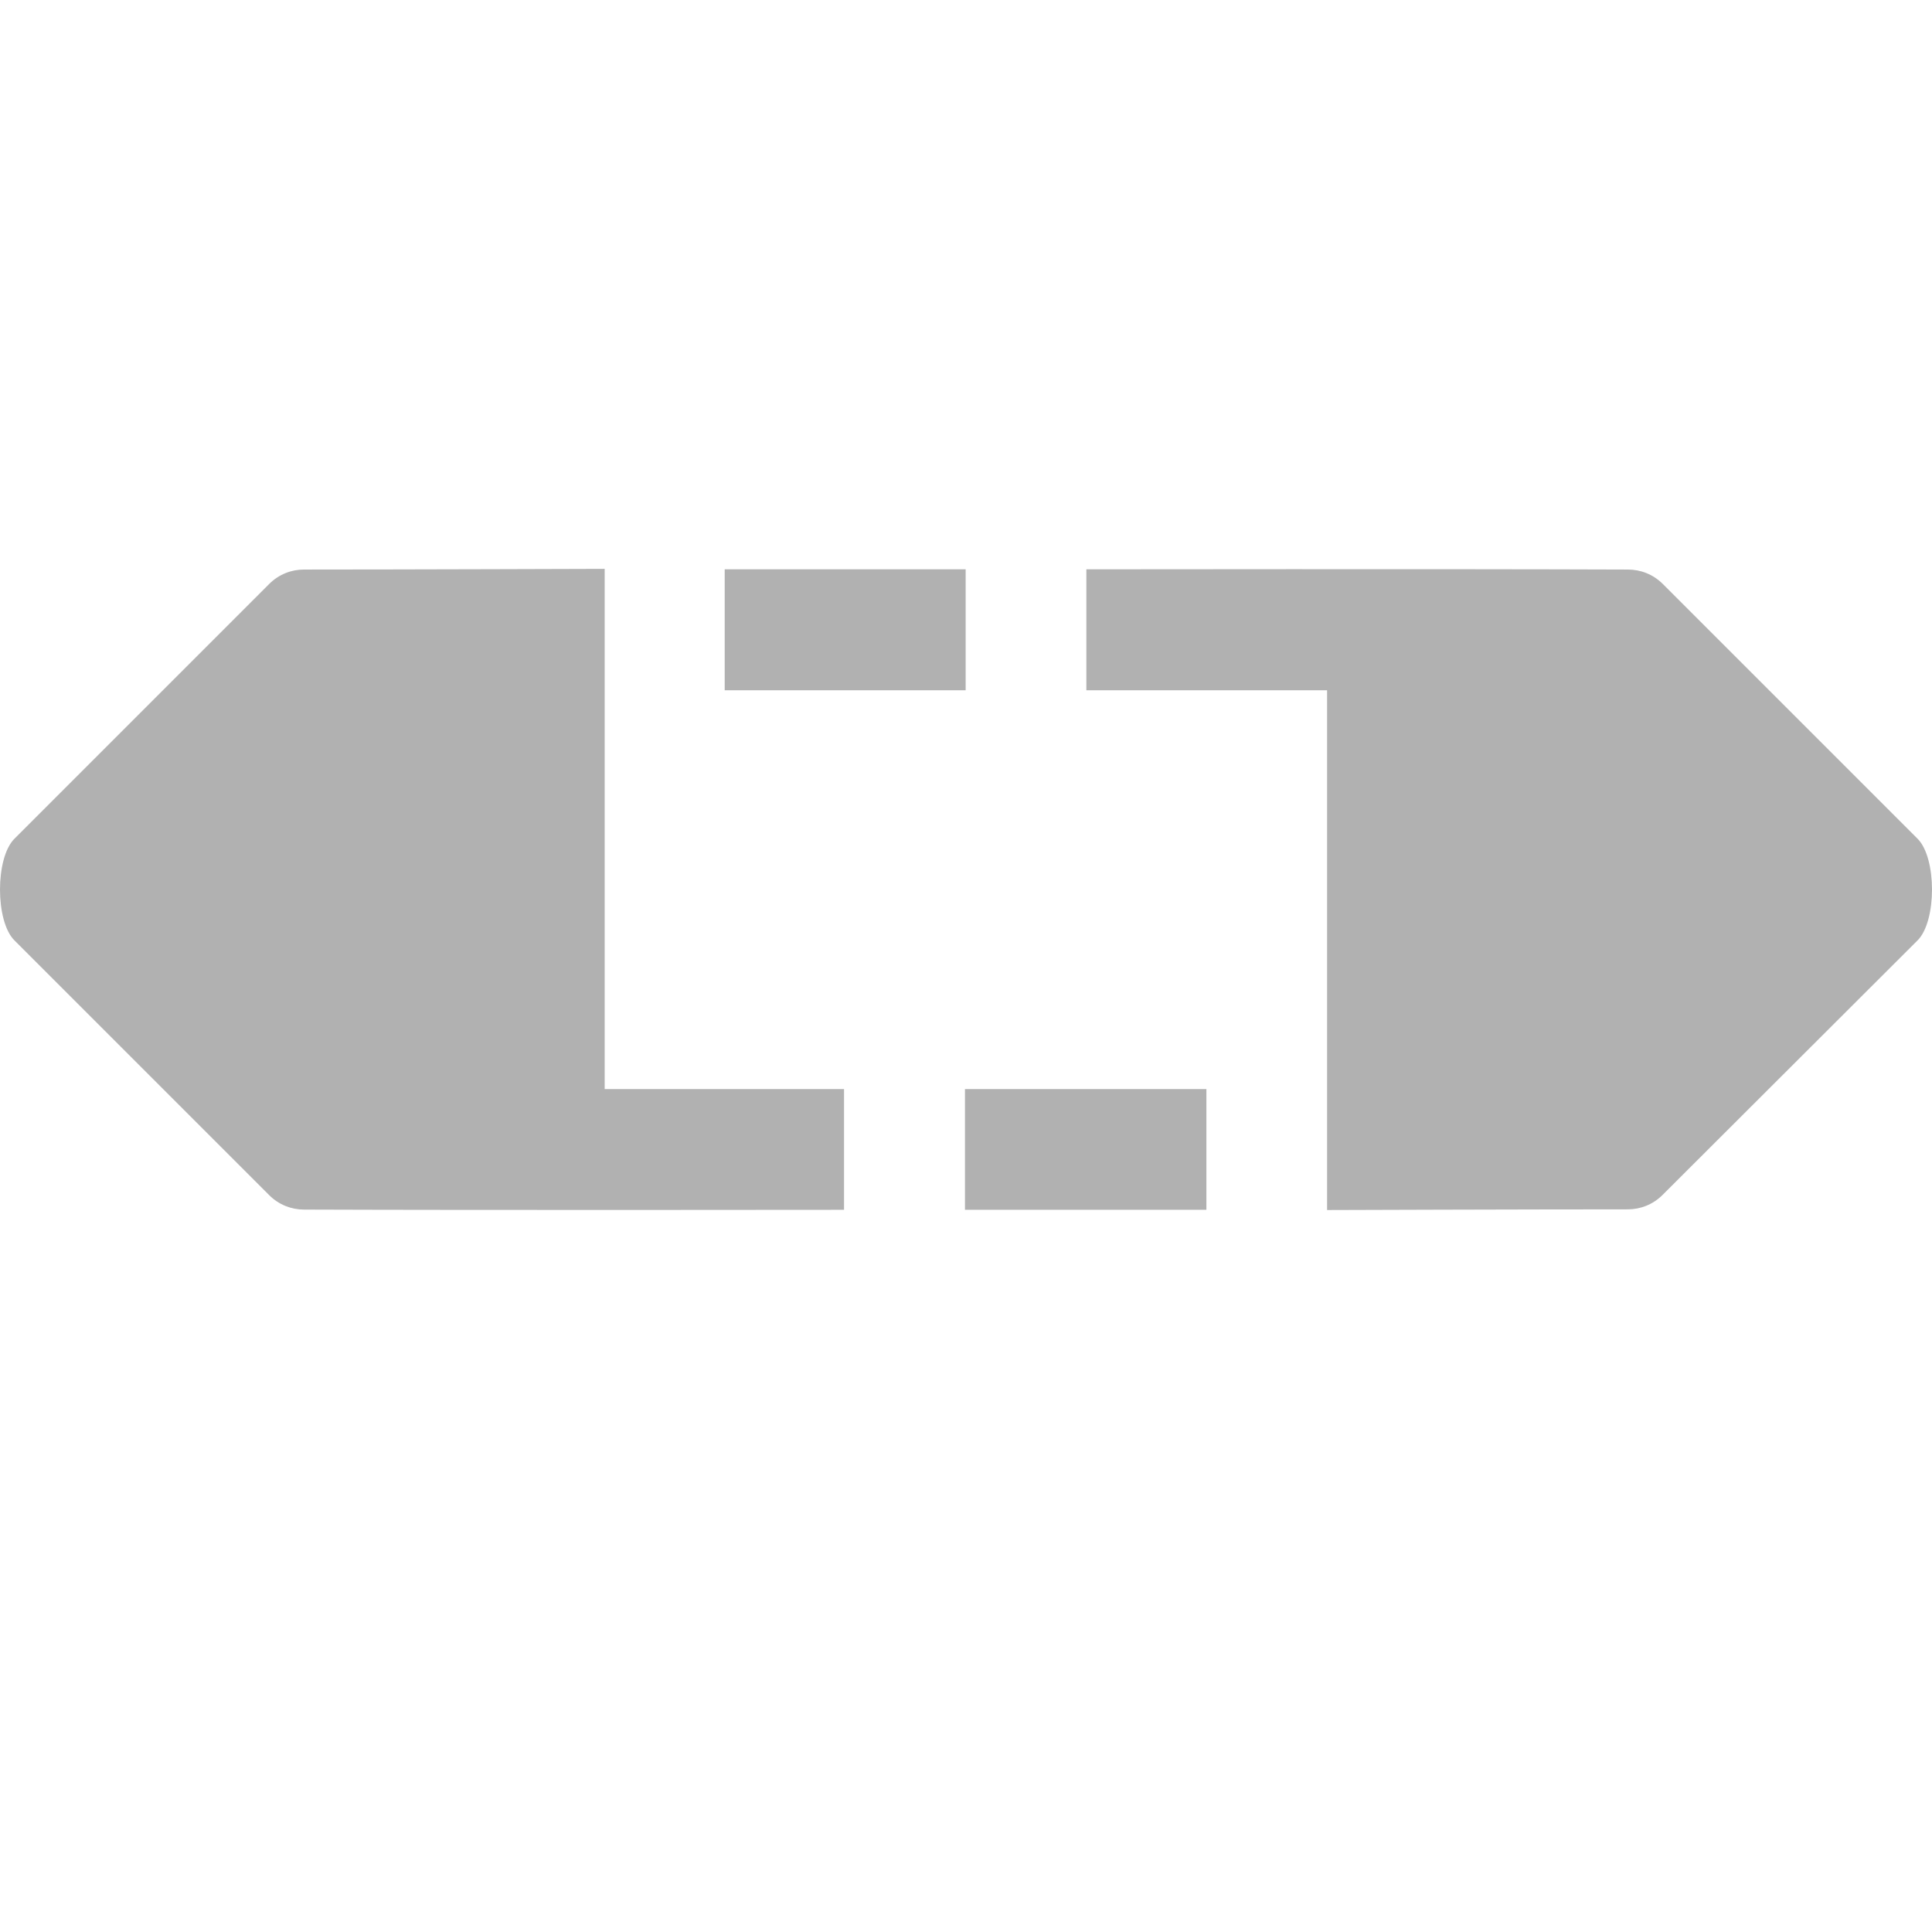
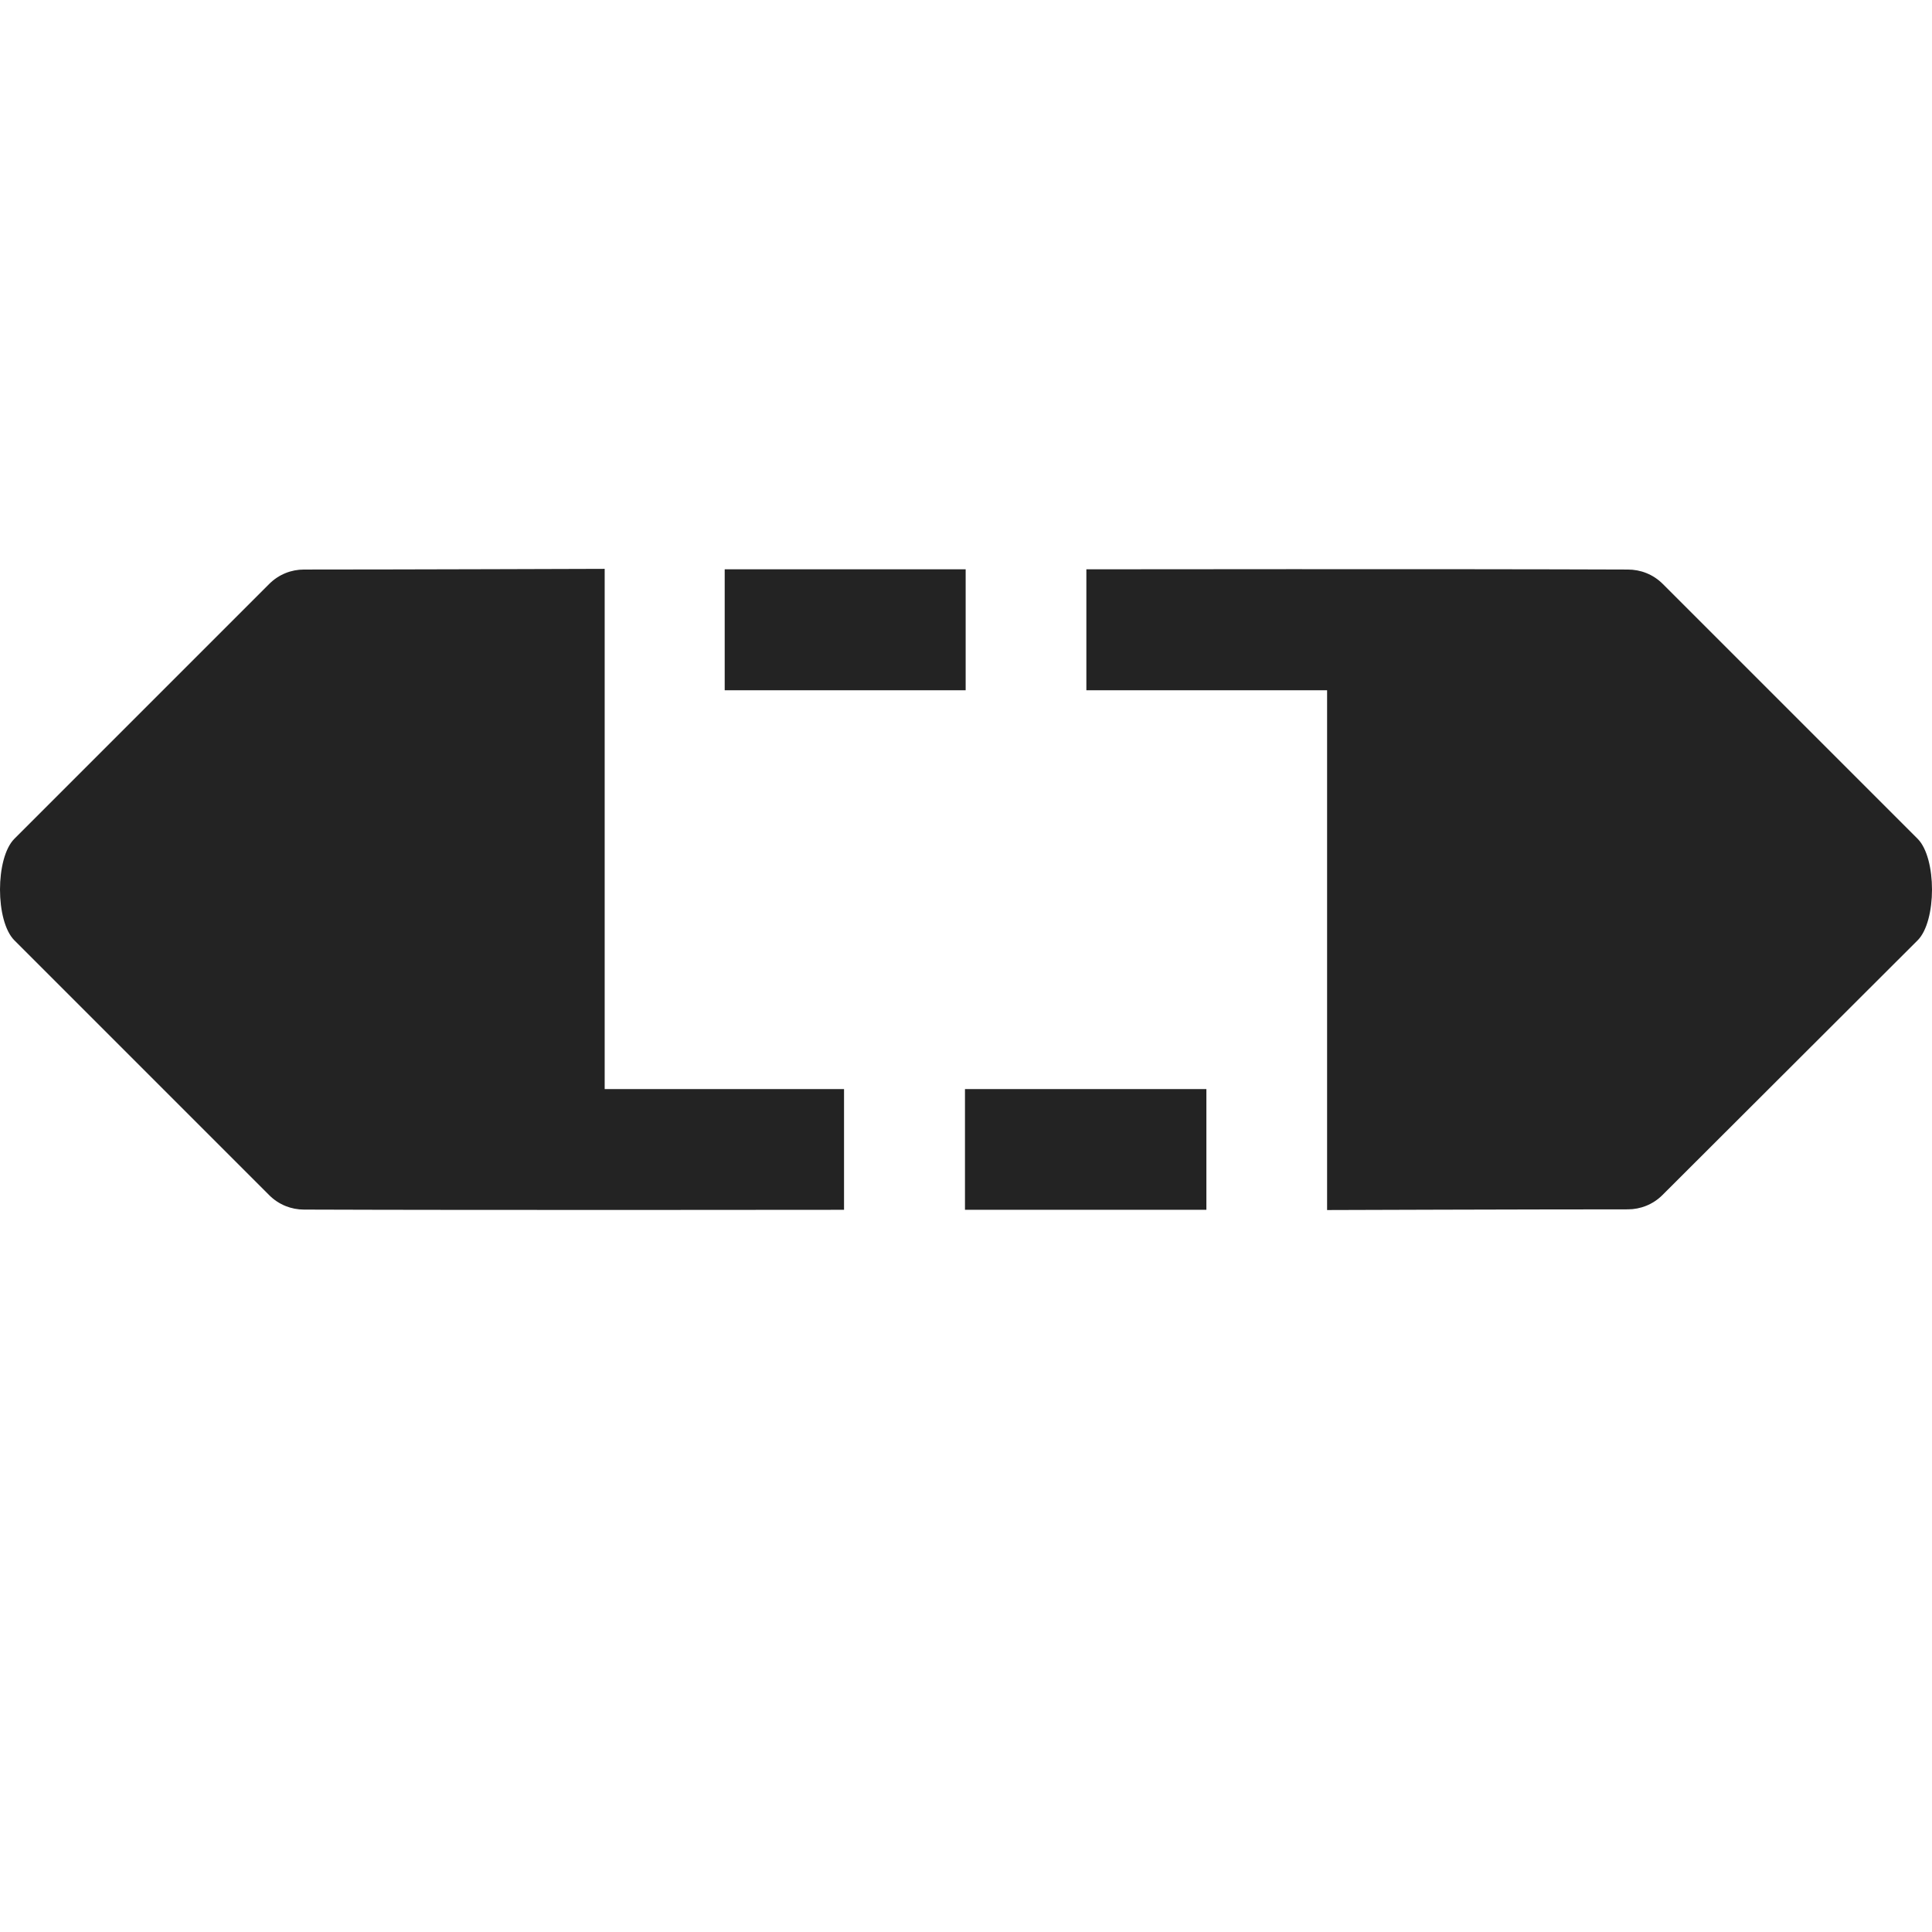
<svg xmlns="http://www.w3.org/2000/svg" width="32" height="32" viewBox="0 0 8.467 8.467" version="1.1" id="svg8">
  <defs id="defs2">
    <style id="style1399">.cls-1{fill:#e3e3e3;}</style>
    <style id="style1399-4">.cls-1{fill:#e3e3e3;}</style>
    <style id="style1399-5">.cls-1{fill:#e3e3e3;}</style>
    <style id="style1399-7">.cls-1{fill:#e3e3e3;}</style>
    <style id="style1399-3">.cls-1{fill:#e3e3e3;}</style>
    <style id="style1399-1">.cls-1{fill:#e3e3e3;}</style>
    <style id="style1399-5-8">.cls-1{fill:#e3e3e3;}</style>
    <style id="style1399-8">.cls-1{fill:#e3e3e3;}</style>
    <style id="style1399-7-8">.cls-1{fill:#e3e3e3;}</style>
    <style id="style1399-1-5">.cls-1{fill:#e3e3e3;}</style>
    <style id="style1399-5-6">.cls-1{fill:#e3e3e3;}</style>
    <style id="style1399-8-9">.cls-1{fill:#e3e3e3;}</style>
    <style id="style1399-2">.cls-1{fill:#e3e3e3;}</style>
    <style id="style1399-1-1">.cls-1{fill:#e3e3e3;}</style>
    <style id="style1399-5-5">.cls-1{fill:#e3e3e3;}</style>
    <style id="style1399-8-99">.cls-1{fill:#e3e3e3;}</style>
    <style id="style857">.cls-1{fill:#e52120;}.cls-1,.cls-2,.cls-3,.cls-4,.cls-5{stroke:#000;stroke-miterlimit:10;stroke-width:1.2px;}.cls-2{fill:#6dbc88;}.cls-3{fill:#701034;}.cls-4{fill:#51aae0;}.cls-5{fill:none;}</style>
  </defs>
-   <path id="path849" style="fill:#b1b1b1;fill-opacity:1;stroke-width:0.004" d="m 2.65,2.493 c 0,0 -0.889,0.003 -1.318,0.003 -0.055,0 -0.11,0.021 -0.152,0.063 L 0.063,3.676 c -0.084,0.084 -0.084,0.361 0,0.445 L 1.18,5.238 c 0.042,0.042 0.097,0.063 0.152,0.063 0.791,0.003 2.367,0.001 2.367,0.001 V 4.773 H 2.65 Z m 2.111,0.002 v 0.53 h 1.055 v 2.278 c 0,0 0.878,-0.003 1.318,-0.003 0.055,0 0.11,-0.021 0.152,-0.063 L 8.404,4.121 c 0.084,-0.084 0.084,-0.361 0,-0.445 L 7.287,2.559 C 7.245,2.517 7.19,2.496 7.134,2.496 6.353,2.493 4.761,2.495 4.761,2.495 Z m -1.585,0 V 3.025 H 4.232 V 2.495 Z M 4.229,4.773 V 5.302 H 5.287 V 4.773 Z" />
+   <path id="path849" style="fill:#232323;fill-opacity:1;stroke-width:0.004" d="m 2.65,2.493 c 0,0 -0.889,0.003 -1.318,0.003 -0.055,0 -0.11,0.021 -0.152,0.063 L 0.063,3.676 c -0.084,0.084 -0.084,0.361 0,0.445 L 1.18,5.238 c 0.042,0.042 0.097,0.063 0.152,0.063 0.791,0.003 2.367,0.001 2.367,0.001 V 4.773 H 2.65 Z m 2.111,0.002 v 0.53 h 1.055 v 2.278 c 0,0 0.878,-0.003 1.318,-0.003 0.055,0 0.11,-0.021 0.152,-0.063 L 8.404,4.121 c 0.084,-0.084 0.084,-0.361 0,-0.445 L 7.287,2.559 C 7.245,2.517 7.19,2.496 7.134,2.496 6.353,2.493 4.761,2.495 4.761,2.495 Z m -1.585,0 V 3.025 H 4.232 V 2.495 Z M 4.229,4.773 V 5.302 H 5.287 V 4.773 Z" />
  <style type="text/css" id="style815">
	.st0{fill:#00005B;}
	.st1{fill:#9999FF;}
</style>
</svg>
